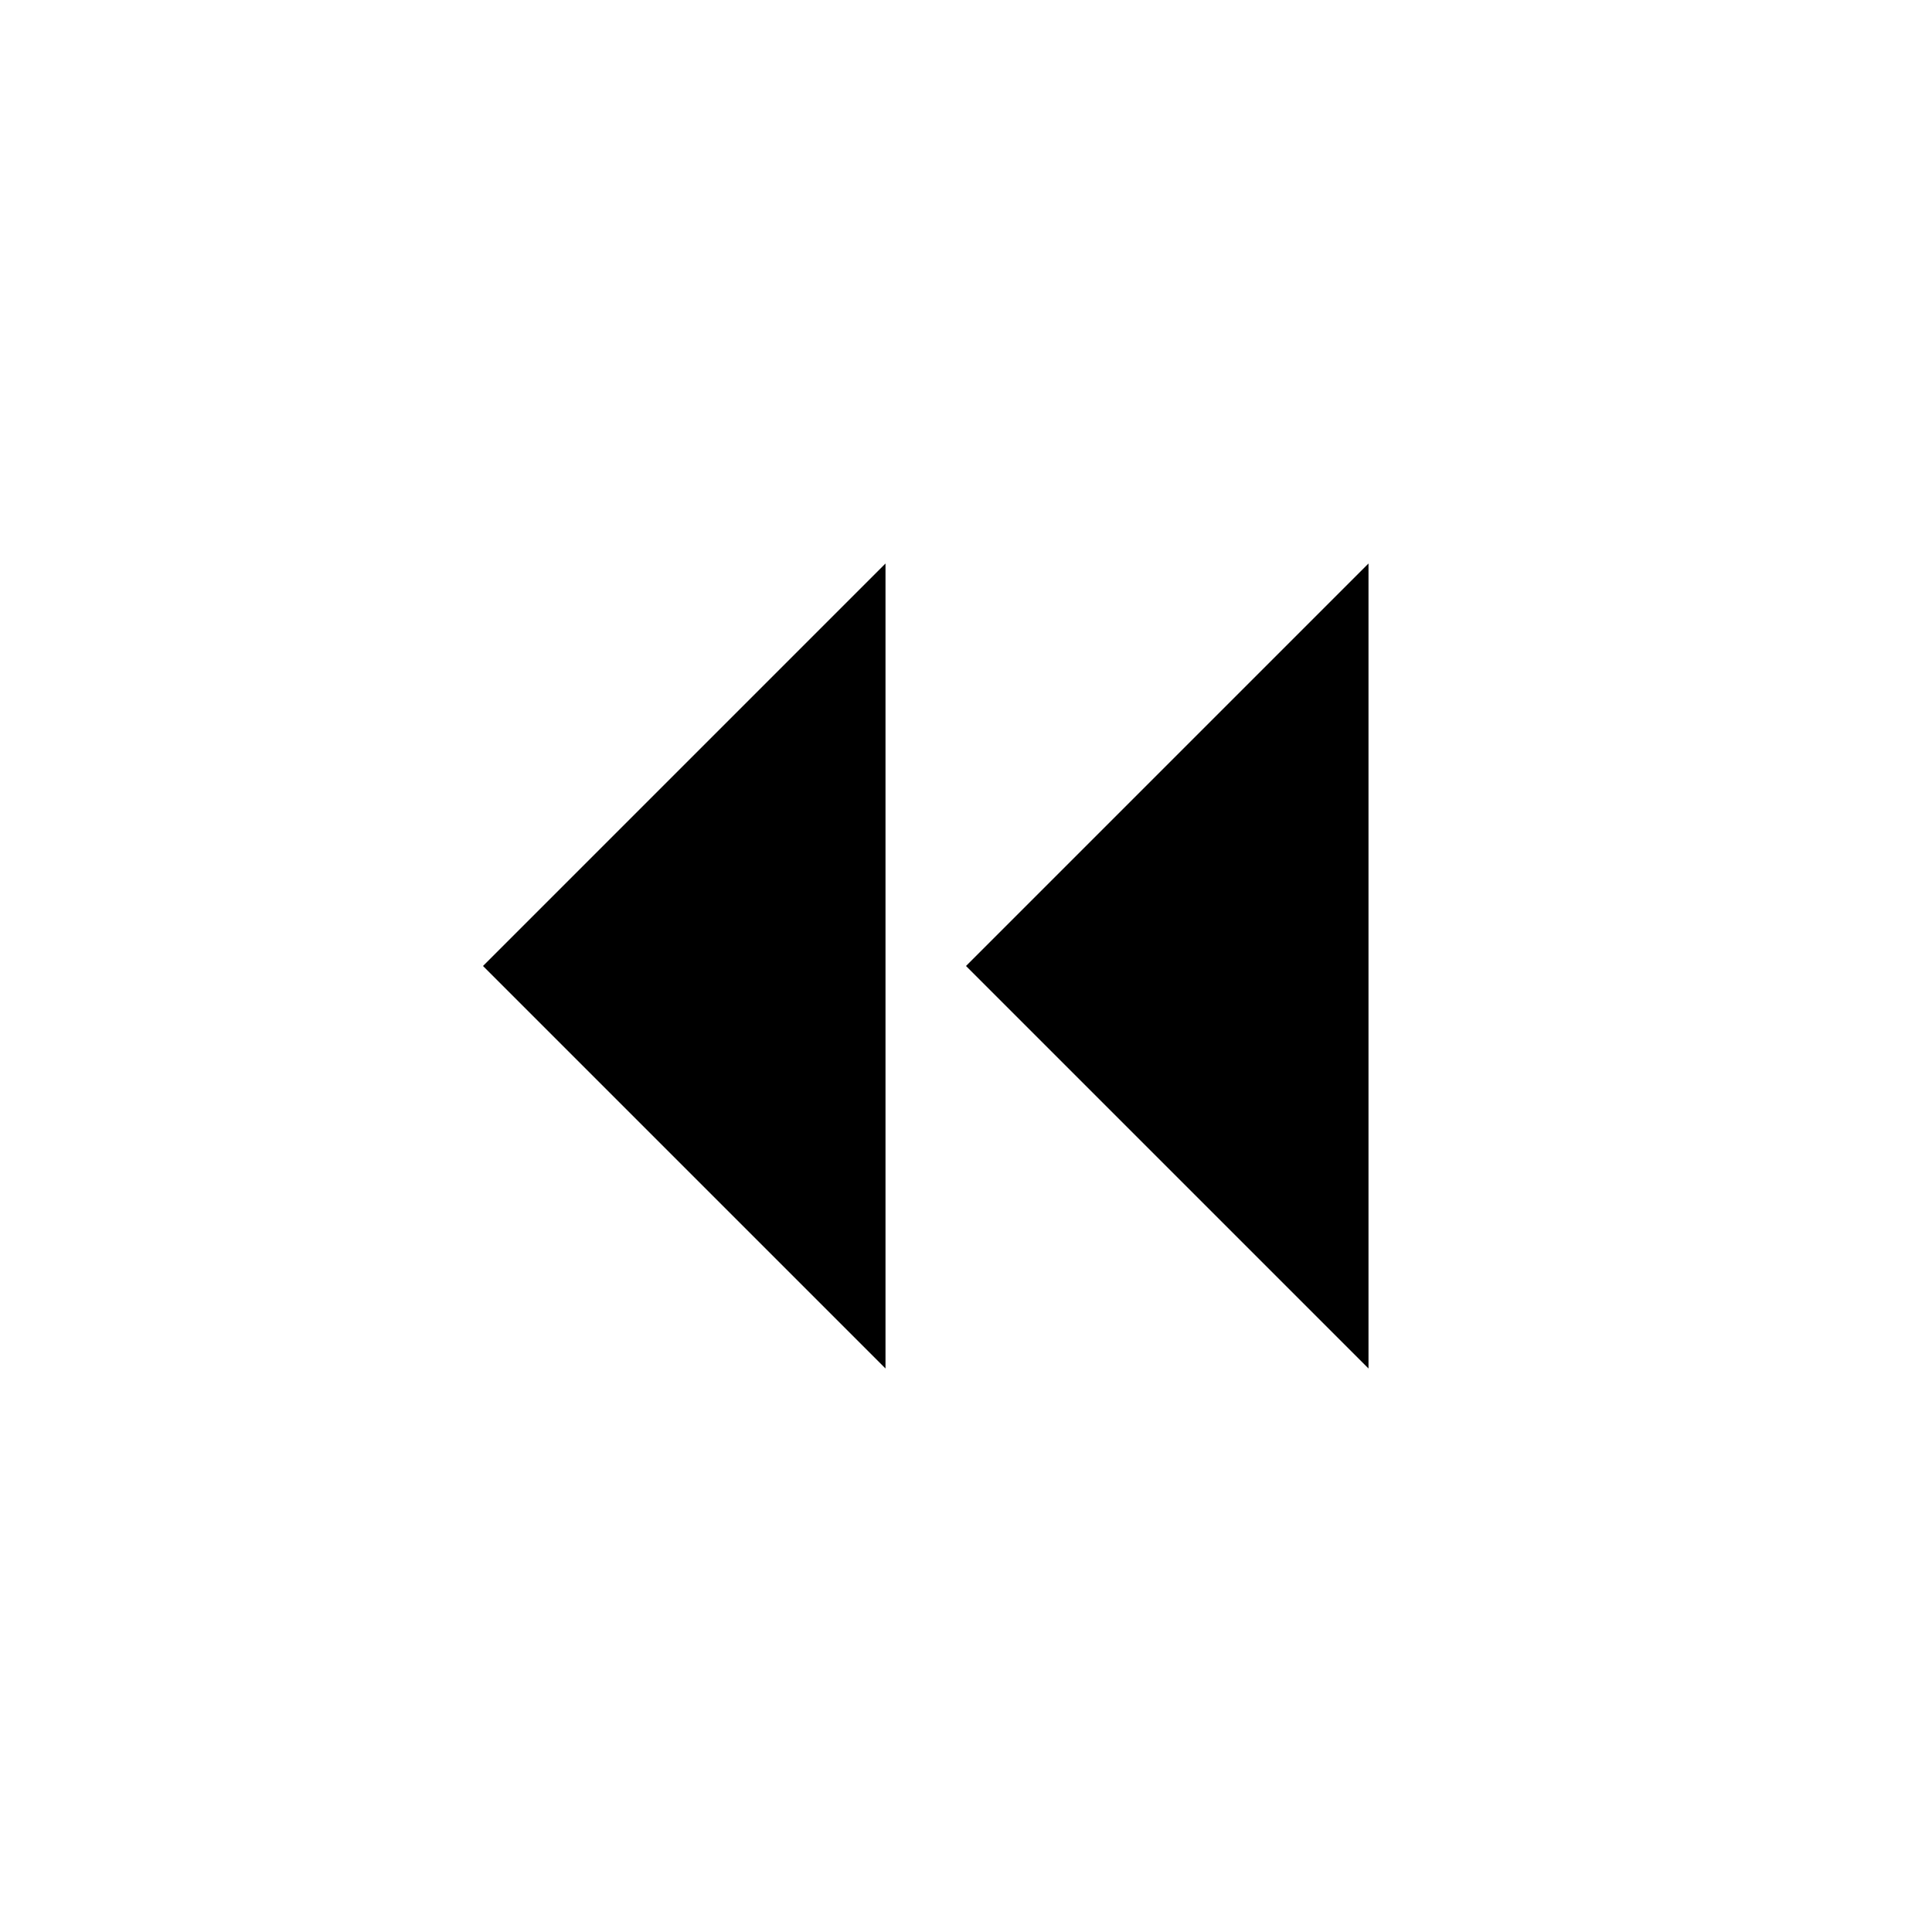
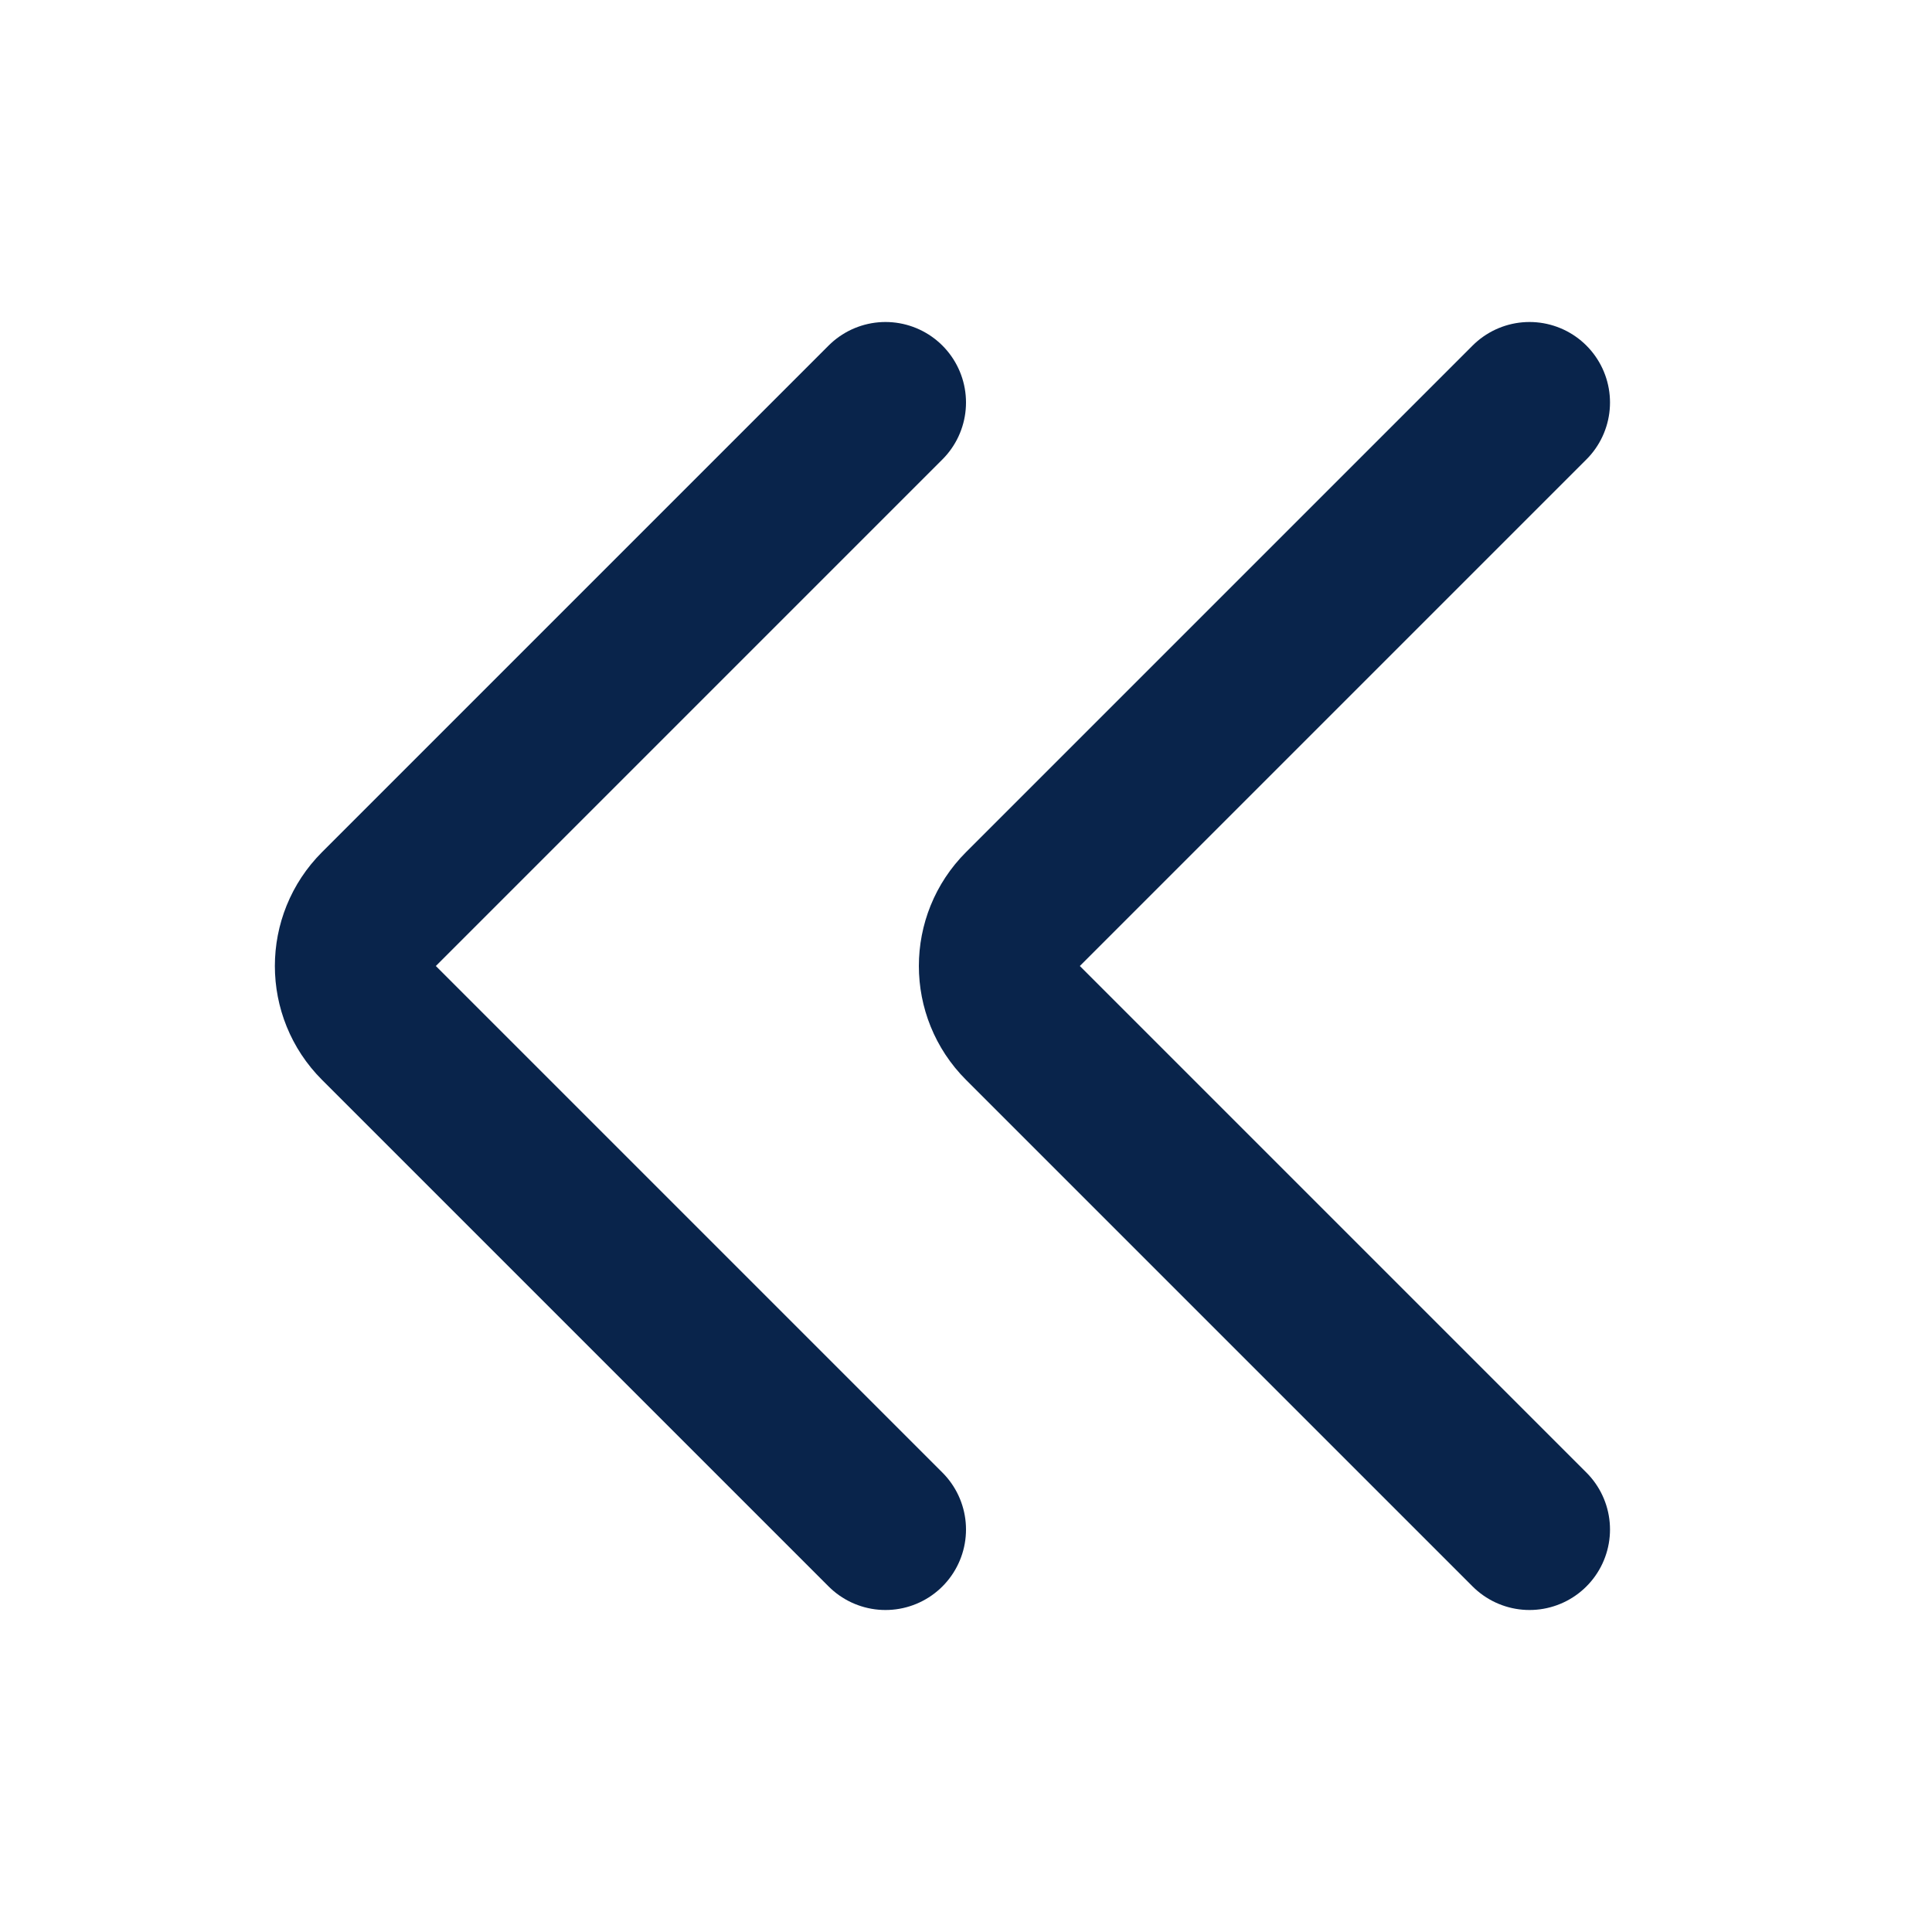
- <svg xmlns="http://www.w3.org/2000/svg" width="24px" height="24px" fill="#000000" version="1.1" viewBox="0 -960 960 960">
-   <path d="m680-280-200-200 200-200z" />
-   <path d="m440-280-200-200 200-200z" />
+ <svg xmlns="http://www.w3.org/2000/svg" width="800px" height="800px" viewBox="0 0 24 24" fill="none">
+   <g id="SVGRepo_bgCarrier" stroke-width="0" />
+   <g id="SVGRepo_tracerCarrier" stroke-linecap="round" stroke-linejoin="round" />
+   <g id="SVGRepo_iconCarrier">
+     <path d="M19 19L12.707 12.707C12.317 12.317 12.317 11.683 12.707 11.293L19 5" stroke="#09244b" stroke-width="2" stroke-linecap="round" stroke-linejoin="round" />
+     <path d="M11 19L4.707 12.707C4.317 12.317 4.317 11.683 4.707 11.293L11 5" stroke="#09244b" stroke-width="2" stroke-linecap="round" stroke-linejoin="round" />
+   </g>
</svg>
